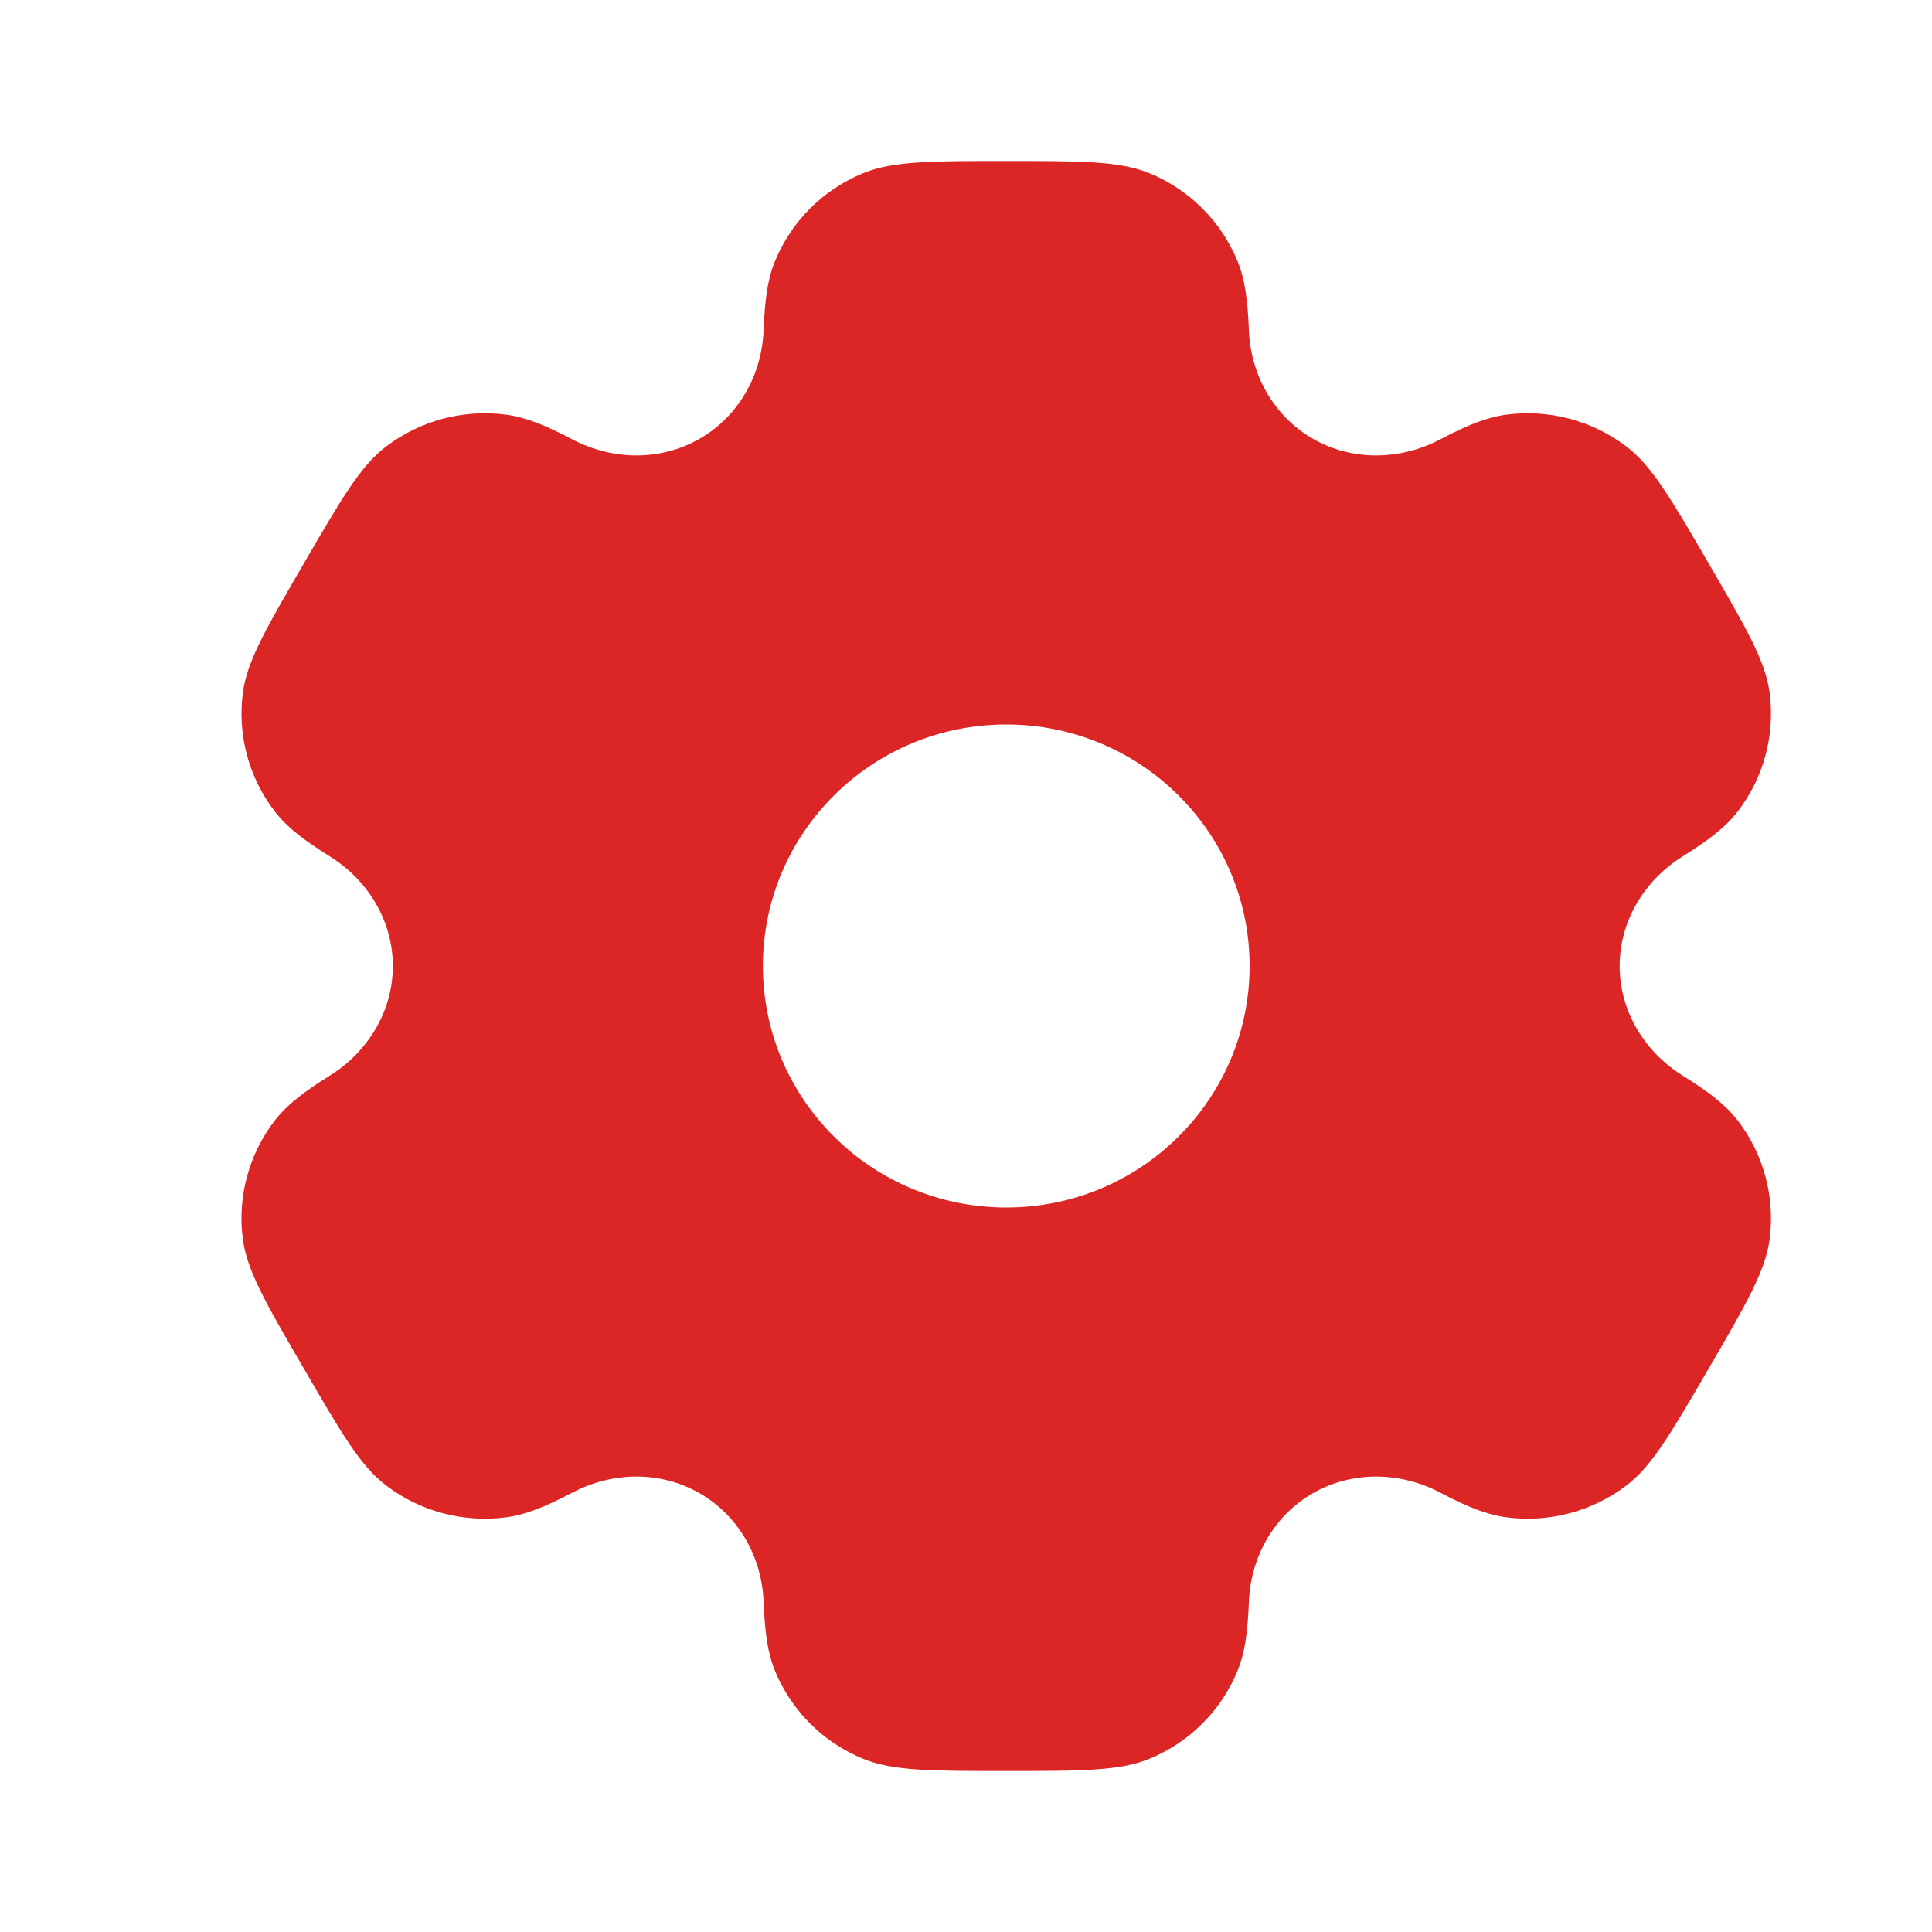
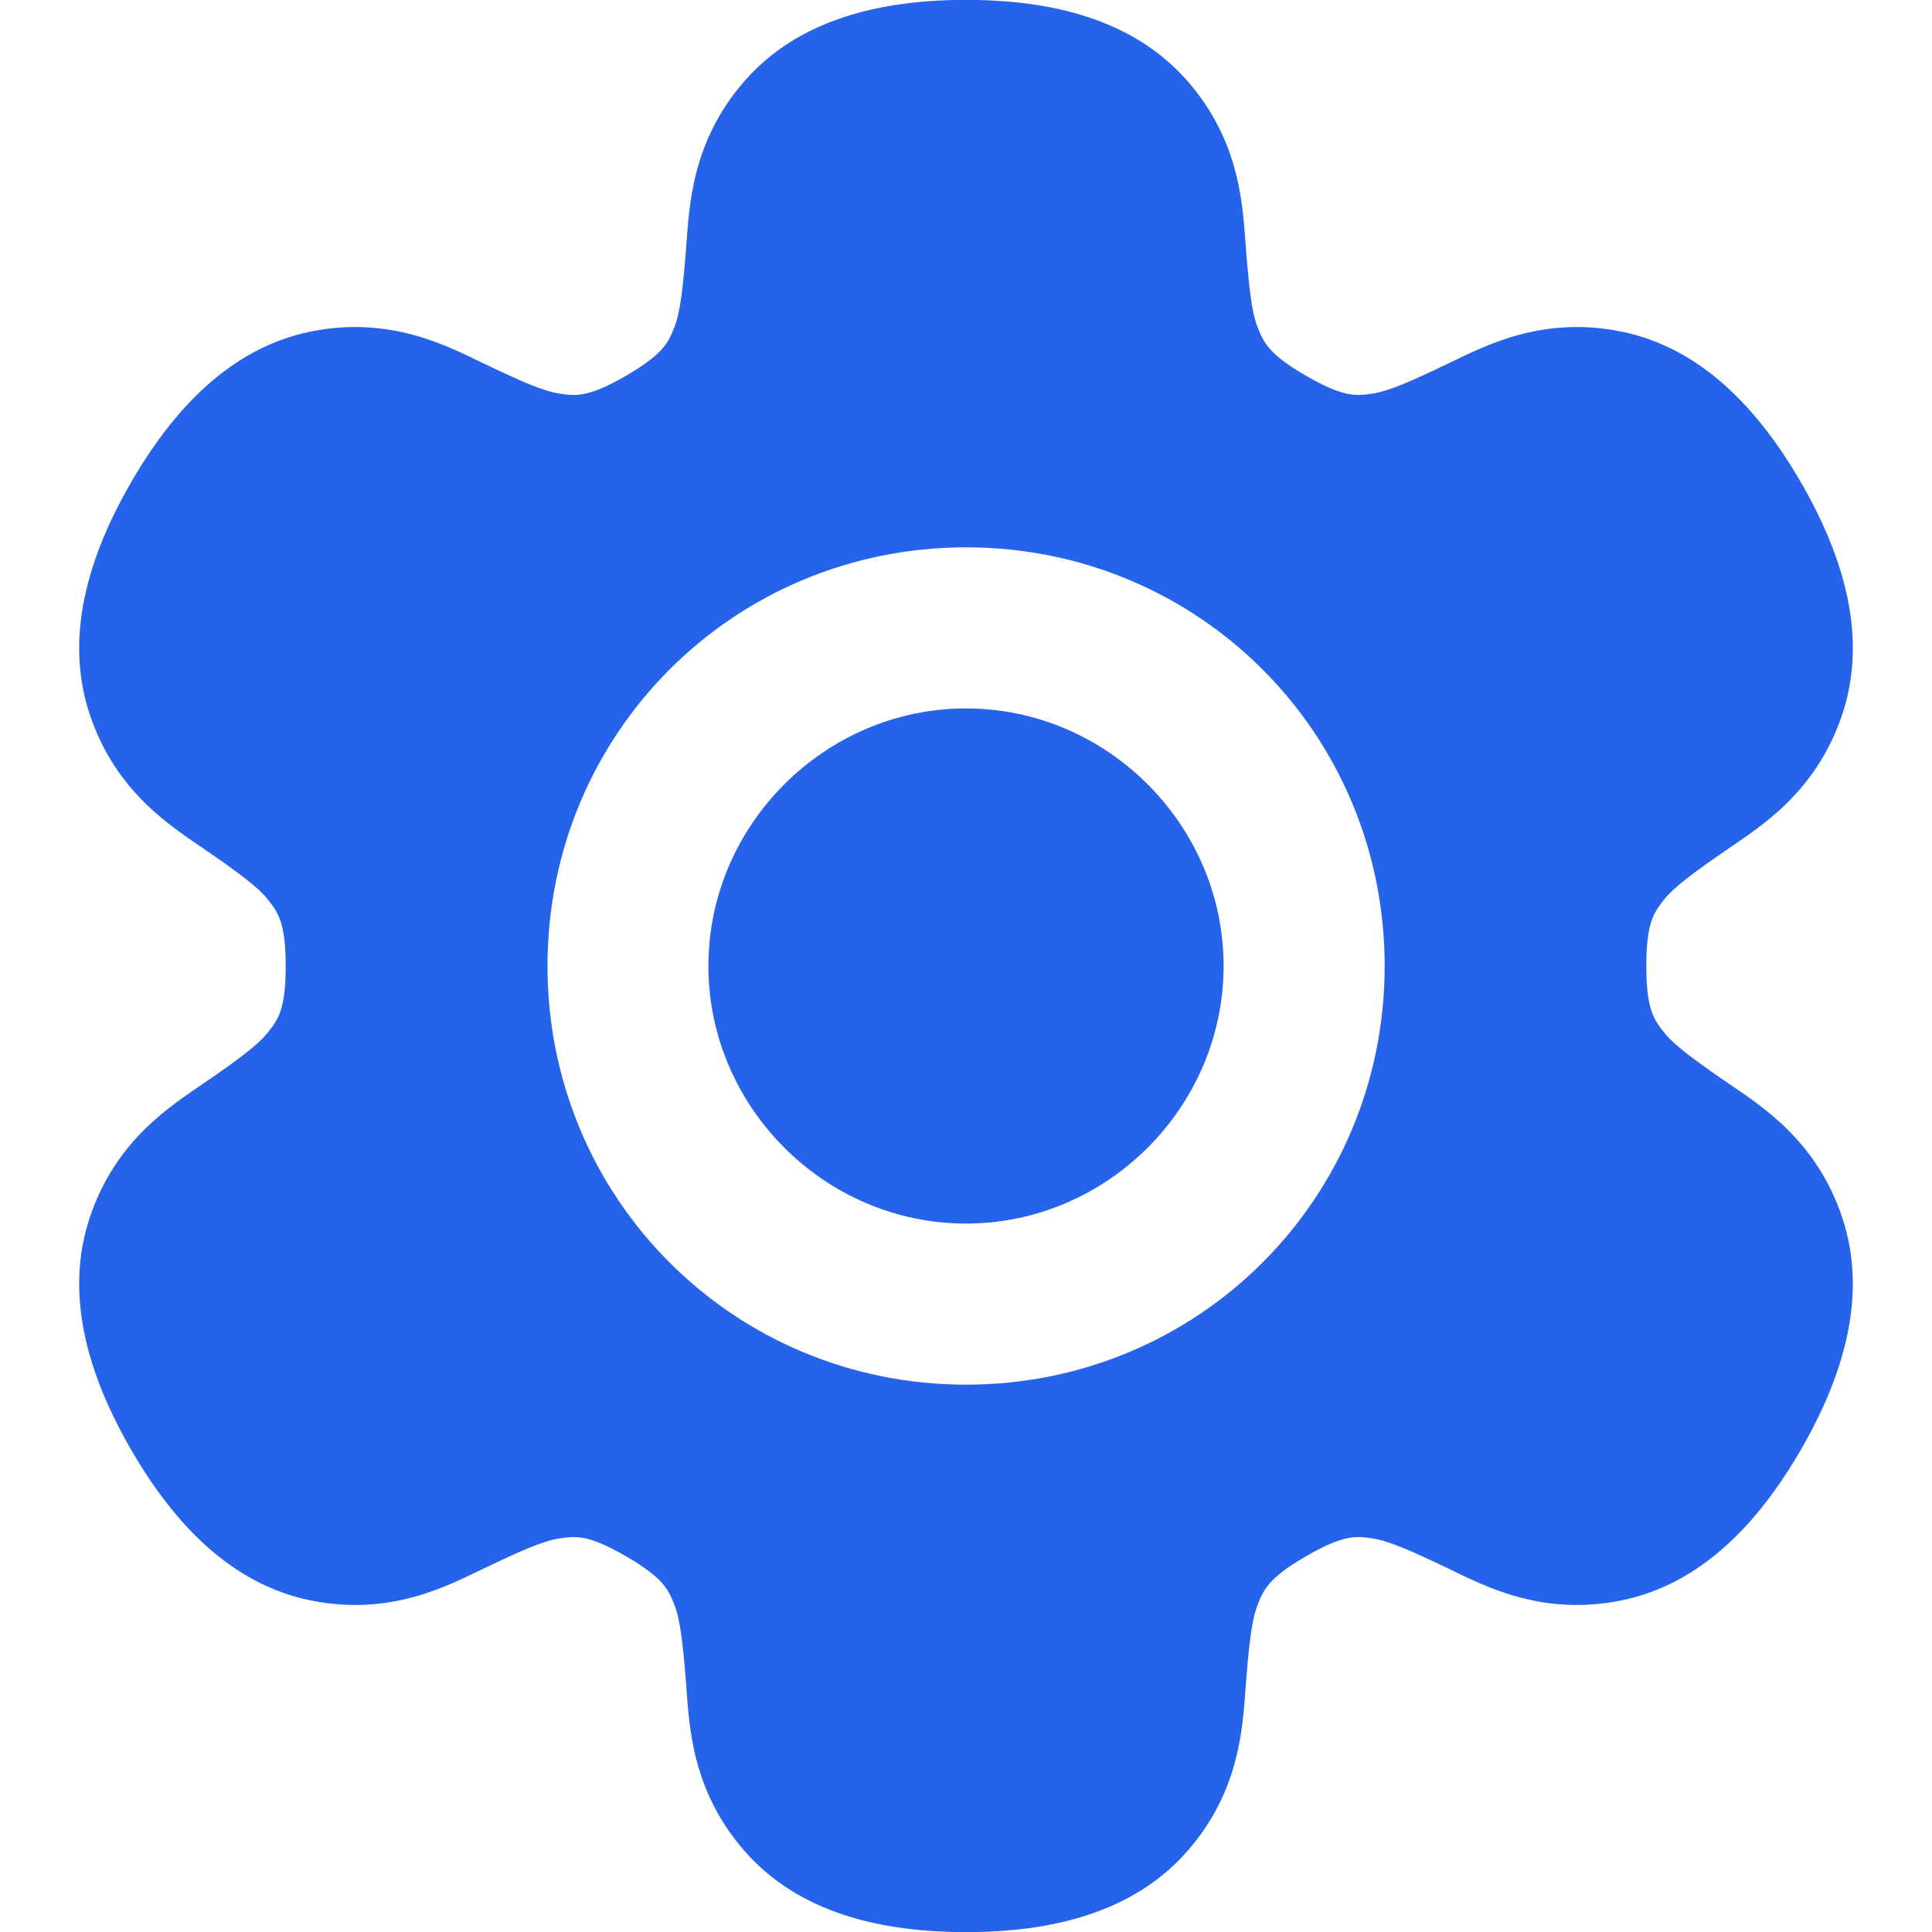
- <svg xmlns="http://www.w3.org/2000/svg" viewBox="0 0 24 24" fill="none">
+ <svg xmlns="http://www.w3.org/2000/svg" viewBox="0 0 600 600" version="1.1" id="svg9724" fill="#2563eb">
  <g id="SVGRepo_bgCarrier" stroke-width="0" />
  <g id="SVGRepo_tracerCarrier" stroke-linecap="round" stroke-linejoin="round" />
  <g id="SVGRepo_iconCarrier">
-     <path fill-rule="evenodd" clip-rule="evenodd" d="M14.279 2.152C13.909 2 13.439 2 12.5 2C11.561 2 11.091 2 10.721 2.152C10.227 2.355 9.835 2.745 9.631 3.235C9.537 3.458 9.501 3.719 9.486 4.098C9.465 4.656 9.177 5.172 8.69 5.451C8.203 5.73 7.609 5.72 7.111 5.459C6.773 5.281 6.528 5.183 6.286 5.151C5.756 5.082 5.22 5.224 4.796 5.547C4.478 5.789 4.243 6.193 3.774 7C3.304 7.807 3.07 8.21 3.017 8.605C2.948 9.131 3.091 9.663 3.417 10.084C3.565 10.276 3.774 10.437 4.098 10.639C4.574 10.936 4.88 11.442 4.88 12C4.88 12.558 4.574 13.064 4.098 13.361C3.774 13.563 3.565 13.724 3.416 13.916C3.091 14.337 2.947 14.869 3.017 15.395C3.07 15.789 3.304 16.193 3.774 17C4.243 17.807 4.478 18.211 4.796 18.453C5.22 18.776 5.756 18.918 6.286 18.849C6.528 18.817 6.773 18.719 7.111 18.541C7.609 18.28 8.203 18.27 8.69 18.549C9.177 18.828 9.465 19.344 9.486 19.902C9.501 20.282 9.537 20.542 9.631 20.765C9.835 21.255 10.227 21.645 10.721 21.848C11.091 22 11.561 22 12.5 22C13.439 22 13.909 22 14.279 21.848C14.773 21.645 15.165 21.255 15.369 20.765C15.463 20.542 15.499 20.282 15.514 19.902C15.535 19.344 15.823 18.828 16.31 18.549C16.797 18.27 17.391 18.28 17.889 18.541C18.227 18.719 18.472 18.817 18.714 18.849C19.244 18.918 19.78 18.776 20.204 18.453C20.522 18.21 20.757 17.807 21.226 17C21.696 16.193 21.93 15.789 21.983 15.395C22.052 14.869 21.909 14.337 21.584 13.916C21.435 13.724 21.226 13.563 20.902 13.361C20.426 13.064 20.12 12.558 20.12 12C20.12 11.442 20.426 10.936 20.902 10.639C21.226 10.437 21.435 10.276 21.584 10.084C21.909 9.663 22.052 9.131 21.983 8.605C21.93 8.211 21.696 7.807 21.226 7C20.757 6.193 20.522 5.789 20.204 5.547C19.78 5.224 19.244 5.082 18.714 5.151C18.472 5.183 18.227 5.281 17.889 5.459C17.392 5.72 16.797 5.73 16.31 5.451C15.823 5.172 15.535 4.656 15.514 4.098C15.499 3.718 15.463 3.458 15.369 3.235C15.165 2.745 14.773 2.355 14.279 2.152ZM12.5 15C14.169 15 15.523 13.657 15.523 12C15.523 10.343 14.169 9 12.5 9C10.831 9 9.477 10.343 9.477 12C9.477 13.657 10.831 15 12.5 15Z" fill="#dc2626" />
+     <defs id="defs9728" />
+     <g id="g10449" transform="matrix(0.9517321,0,0,0.9511579,13.90117,12.16879)" style="stroke-width:1.051">
+       <path id="path1129" style="color:#2563eb;fill:#2563eb;stroke-linecap:round;stroke-linejoin:round;-inkscape-stroke:none;paint-order:stroke fill markers" d="m -900,-310.795 c -20.434,0 -40.008,4.623 -52.904,19.276 -12.896,14.653 -13.31,30.276 -14.056,39.782 -0.746,9.506 -1.367,15.423 -2.807,19.088 -1.439,3.665 -2.627,6.465 -11.632,11.665 -9.005,5.199 -12.021,4.824 -15.915,4.238 -3.894,-0.586 -9.326,-3.004 -17.932,-7.111 -8.605,-4.107 -22.346,-11.561 -41.484,-7.719 -19.138,3.842 -32.929,18.481 -43.146,36.178 -10.217,17.696 -15.998,36.96 -9.757,55.455 6.242,18.495 19.566,26.668 27.425,32.067 7.859,5.399 12.67,8.893 15.125,11.973 2.454,3.079 4.288,5.506 4.288,15.904 0,10.398 -1.833,12.825 -4.288,15.904 -2.454,3.079 -7.266,6.573 -15.125,11.973 -7.859,5.399 -21.183,13.572 -27.425,32.067 -6.242,18.495 -0.461,37.758 9.757,55.455 10.217,17.696 24.008,32.336 43.146,36.178 19.138,3.842 32.879,-3.613 41.484,-7.719 8.605,-4.107 14.038,-6.525 17.932,-7.111 3.894,-0.586 6.91,-0.961 15.915,4.238 9.005,5.199 10.192,7.999 11.632,11.665 1.439,3.665 2.061,9.582 2.807,19.088 0.746,9.506 1.16,25.129 14.056,39.782 12.896,14.653 32.47,19.276 52.904,19.276 20.434,0 40.008,-4.623 52.904,-19.276 12.896,-14.653 13.31,-30.276 14.056,-39.782 0.746,-9.506 1.367,-15.423 2.807,-19.088 1.439,-3.665 2.627,-6.465 11.632,-11.665 9.005,-5.199 12.021,-4.824 15.915,-4.238 3.894,0.586 9.326,3.004 17.932,7.111 8.605,4.107 22.346,11.561 41.484,7.719 19.138,-3.842 32.929,-18.481 43.146,-36.178 10.217,-17.696 15.999,-36.96 9.757,-55.455 -6.242,-18.495 -19.566,-26.668 -27.425,-32.067 -7.859,-5.399 -12.67,-8.893 -15.125,-11.973 -2.454,-3.079 -4.288,-5.506 -4.288,-15.904 0,-10.398 1.833,-12.825 4.288,-15.904 2.454,-3.079 7.266,-6.573 15.125,-11.973 7.859,-5.399 21.183,-13.572 27.425,-32.067 6.242,-18.495 0.46,-37.758 -9.757,-55.455 -10.217,-17.696 -24.008,-32.336 -43.146,-36.178 -19.138,-3.842 -32.879,3.613 -41.484,7.719 -8.605,4.107 -14.038,6.525 -17.932,7.111 -3.894,0.586 -6.91,0.961 -15.915,-4.238 -9.005,-5.199 -10.192,-7.999 -11.632,-11.665 -1.439,-3.665 -2.061,-9.582 -2.807,-19.088 -0.746,-9.506 -1.16,-25.129 -14.056,-39.782 -12.896,-14.653 -32.47,-19.276 -52.904,-19.276 z m 0.018,130.78 c 55.632,0 100.167,44.451 100.167,100.014 0,55.564 -44.536,100.014 -100.167,100.014 -55.632,0 -100.167,-44.451 -100.167,-100.014 0,-55.564 44.536,-100.014 100.167,-100.014 z" transform="matrix(1.363608,0,0,1.366765,1527.855,411.9526)" />
+       <g id="path10026" transform="matrix(1.380755,0,0,1.270089,273.6001,263.9977)" />
+       <g id="g11314" transform="matrix(1.50923,0,0,1.395555,36.77405,-9.450393)" style="stroke-width:50.695" />
+       <path style="color:#2563eb;fill:#2563eb;stroke-width:1.051;stroke-linejoin:round;-inkscape-stroke:none;paint-order:stroke fill markers" d="m 300.609,218.514 c -46.039,0 -84.058,38.064 -84.058,84.097 0,46.033 38.019,84.097 84.058,84.097 46.039,0 84.056,-38.064 84.056,-84.097 0,-46.033 -38.017,-84.097 -84.056,-84.097 z" id="path344" />
+     </g>
  </g>
</svg>
